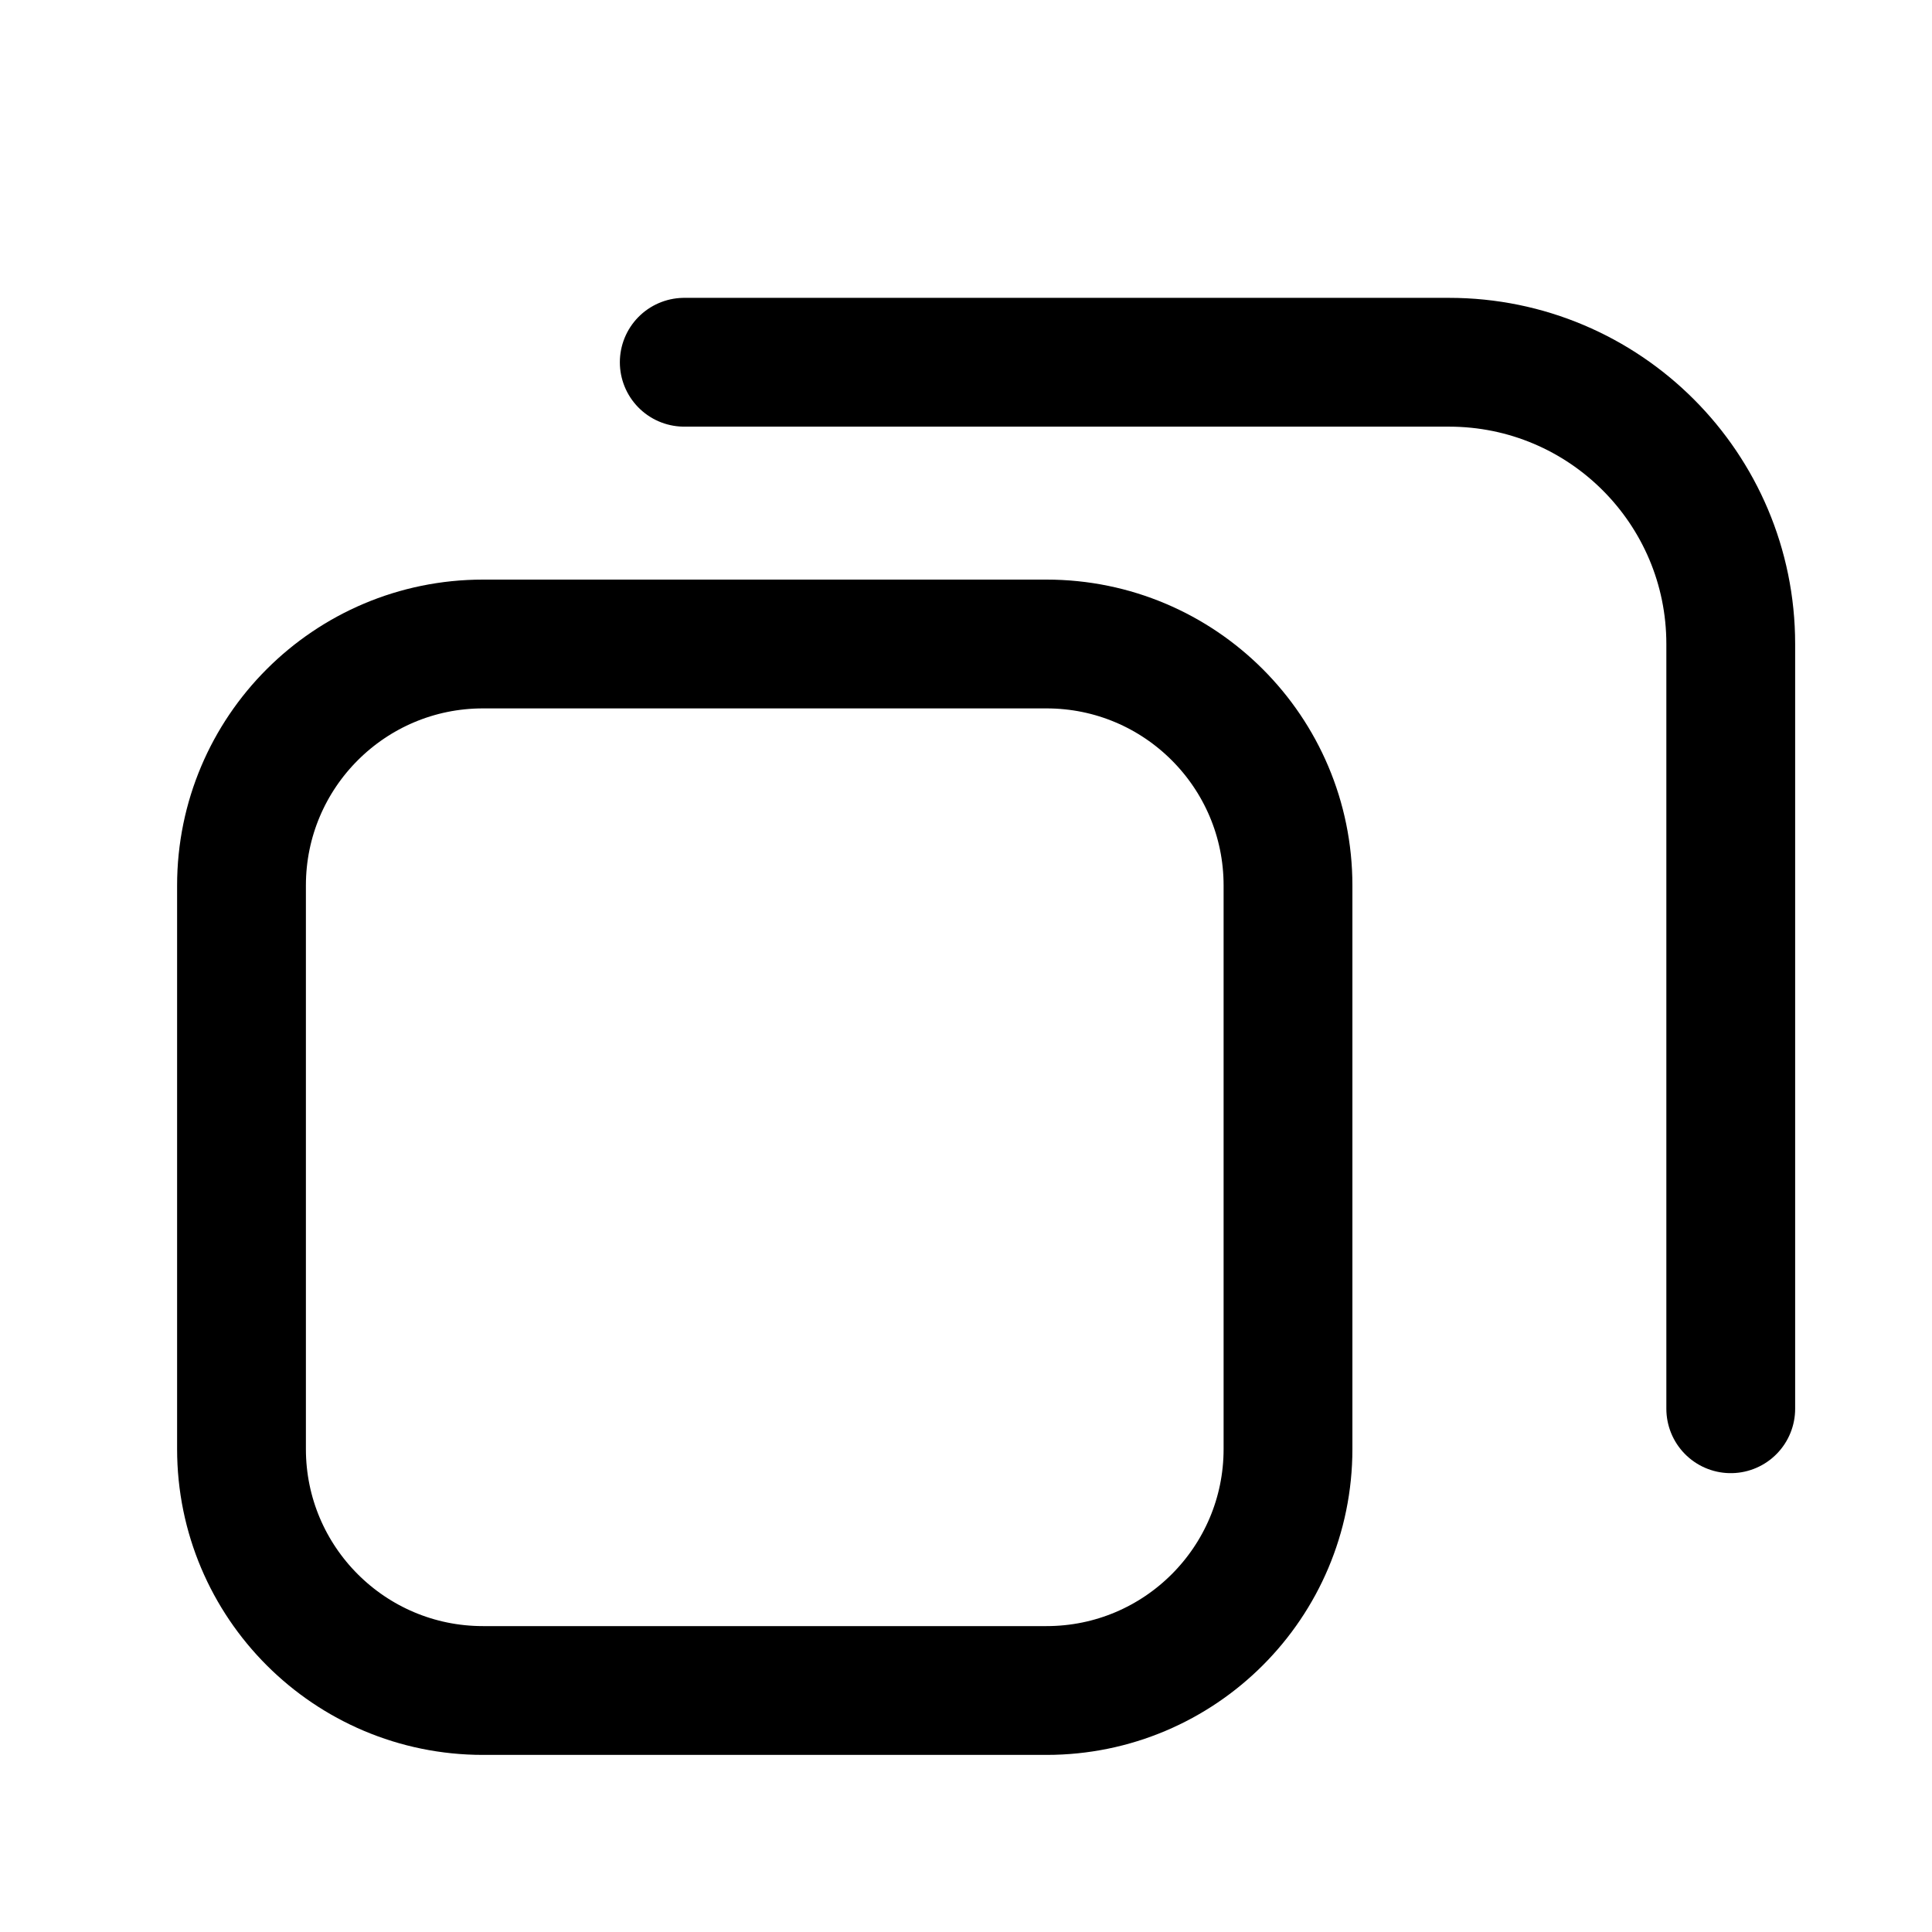
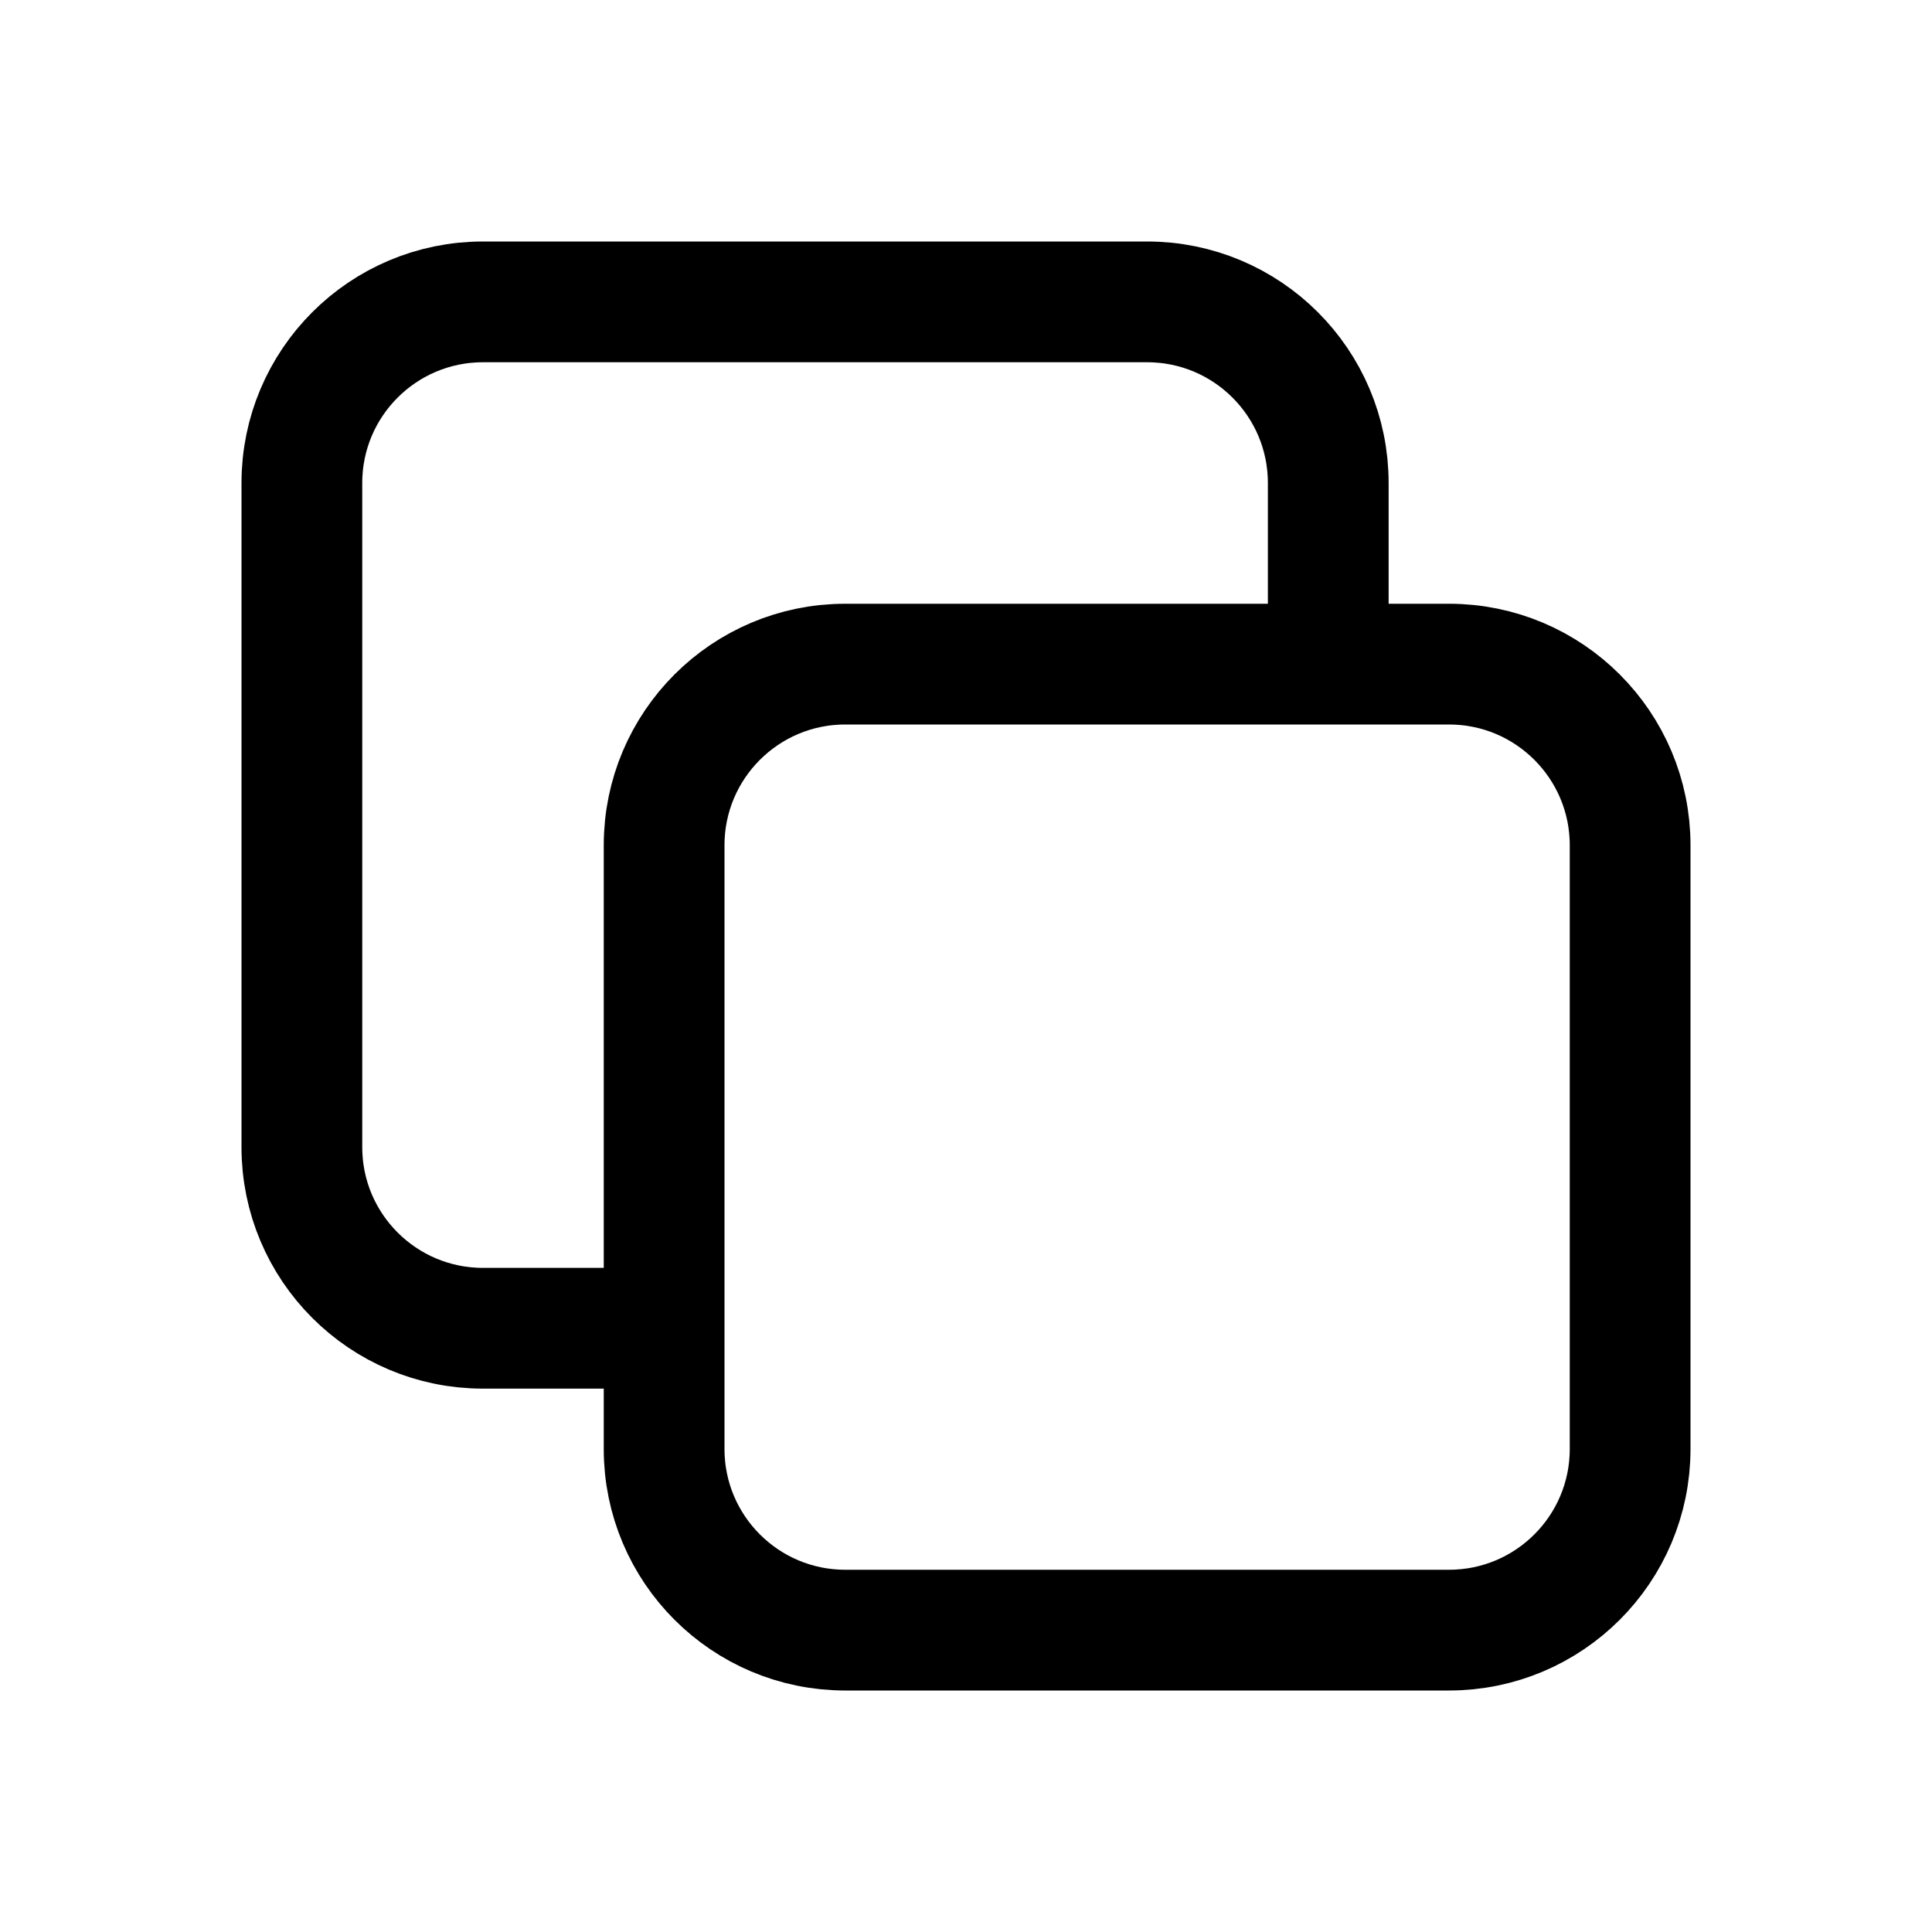
- <svg xmlns="http://www.w3.org/2000/svg" width="24" height="24" viewBox="0 0 24 24" fill="none" stroke="currentColor" stroke-width="1.6" stroke-linecap="round" stroke-linejoin="round">
-   <rect x="3" y="8" width="13" height="13" rx="3" />
-   <path d="M8.5 4.5H18A3.5 3.5 0 0 1 21.5 8v9.5" />
+ <svg xmlns="http://www.w3.org/2000/svg" fill="none" viewBox="0 0 24 24" stroke-width="1.5" stroke="currentColor" aria-hidden="true" data-slot="icon">
+   <path stroke-linecap="round" stroke-linejoin="round" d="M16.5 8.25V6a2.25 2.25 0 0 0-2.25-2.25H6A2.25 2.25 0 0 0 3.75 6v8.25A2.25 2.25 0 0 0 6 16.5h2.25m8.25-8.25H18a2.25 2.25 0 0 1 2.25 2.25V18A2.25 2.25 0 0 1 18 20.25h-7.5A2.25 2.25 0 0 1 8.25 18v-1.5m8.25-8.25h-6a2.25 2.25 0 0 0-2.25 2.25v6" />
</svg>
